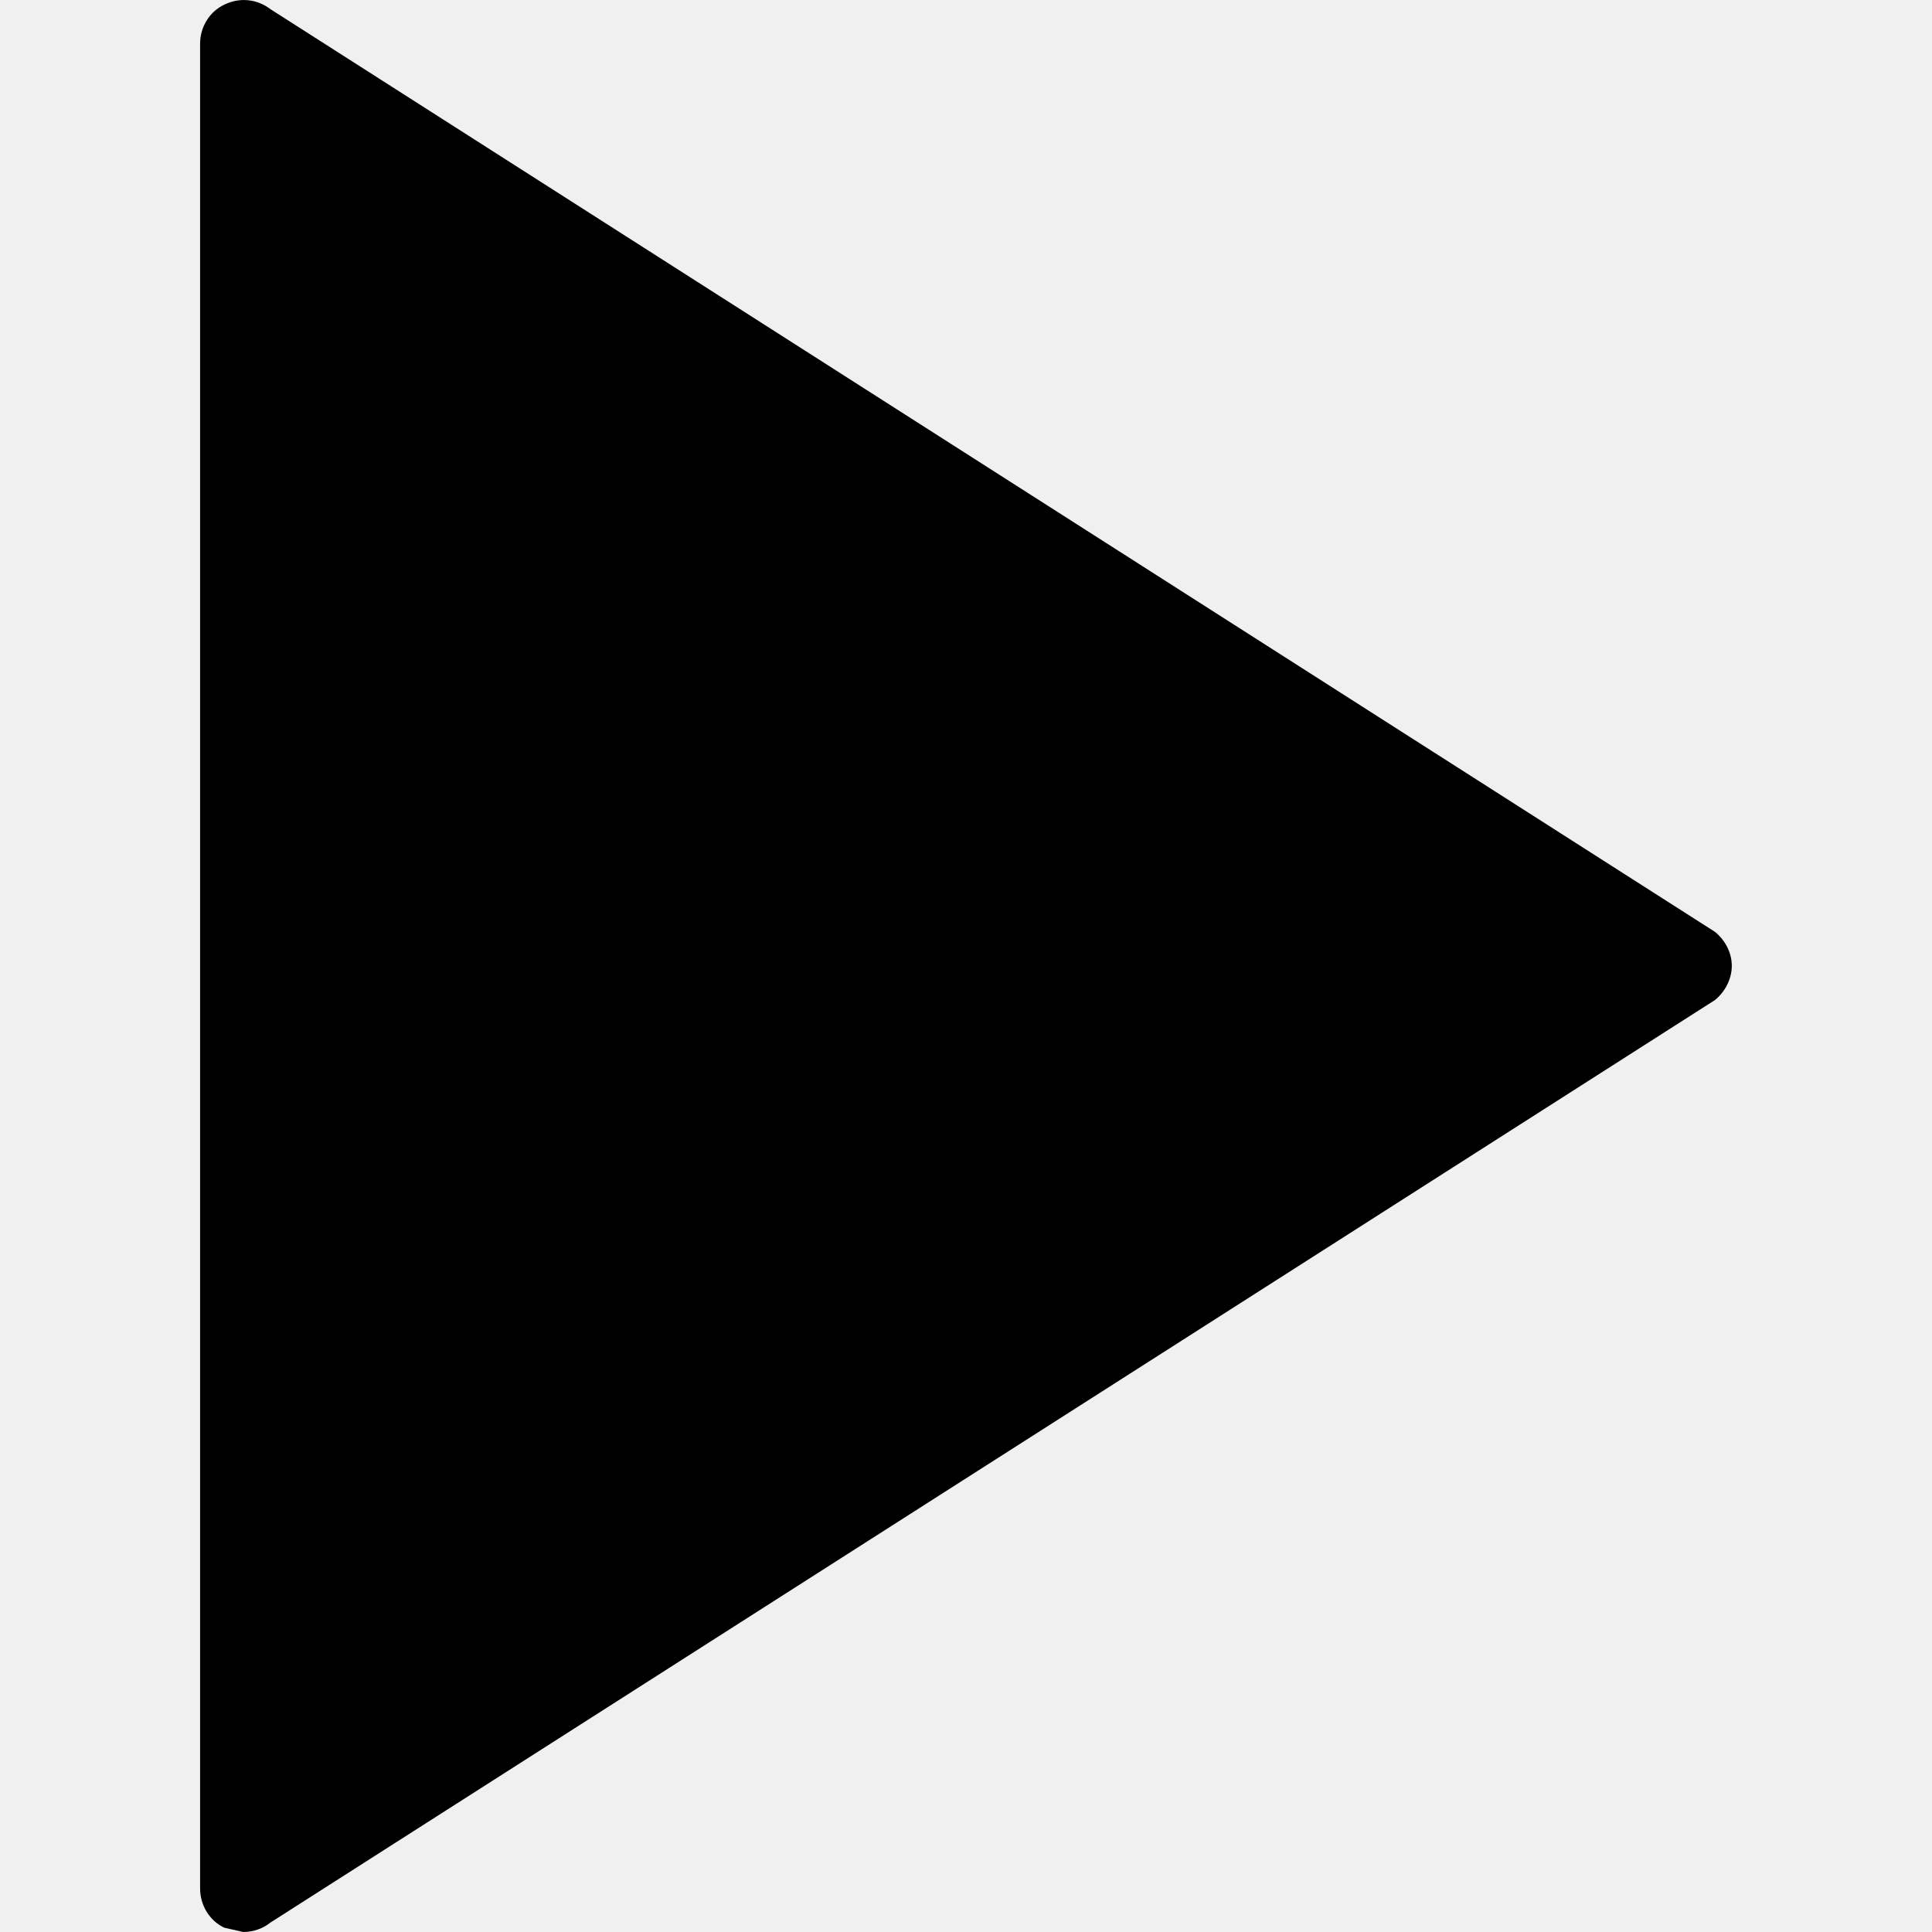
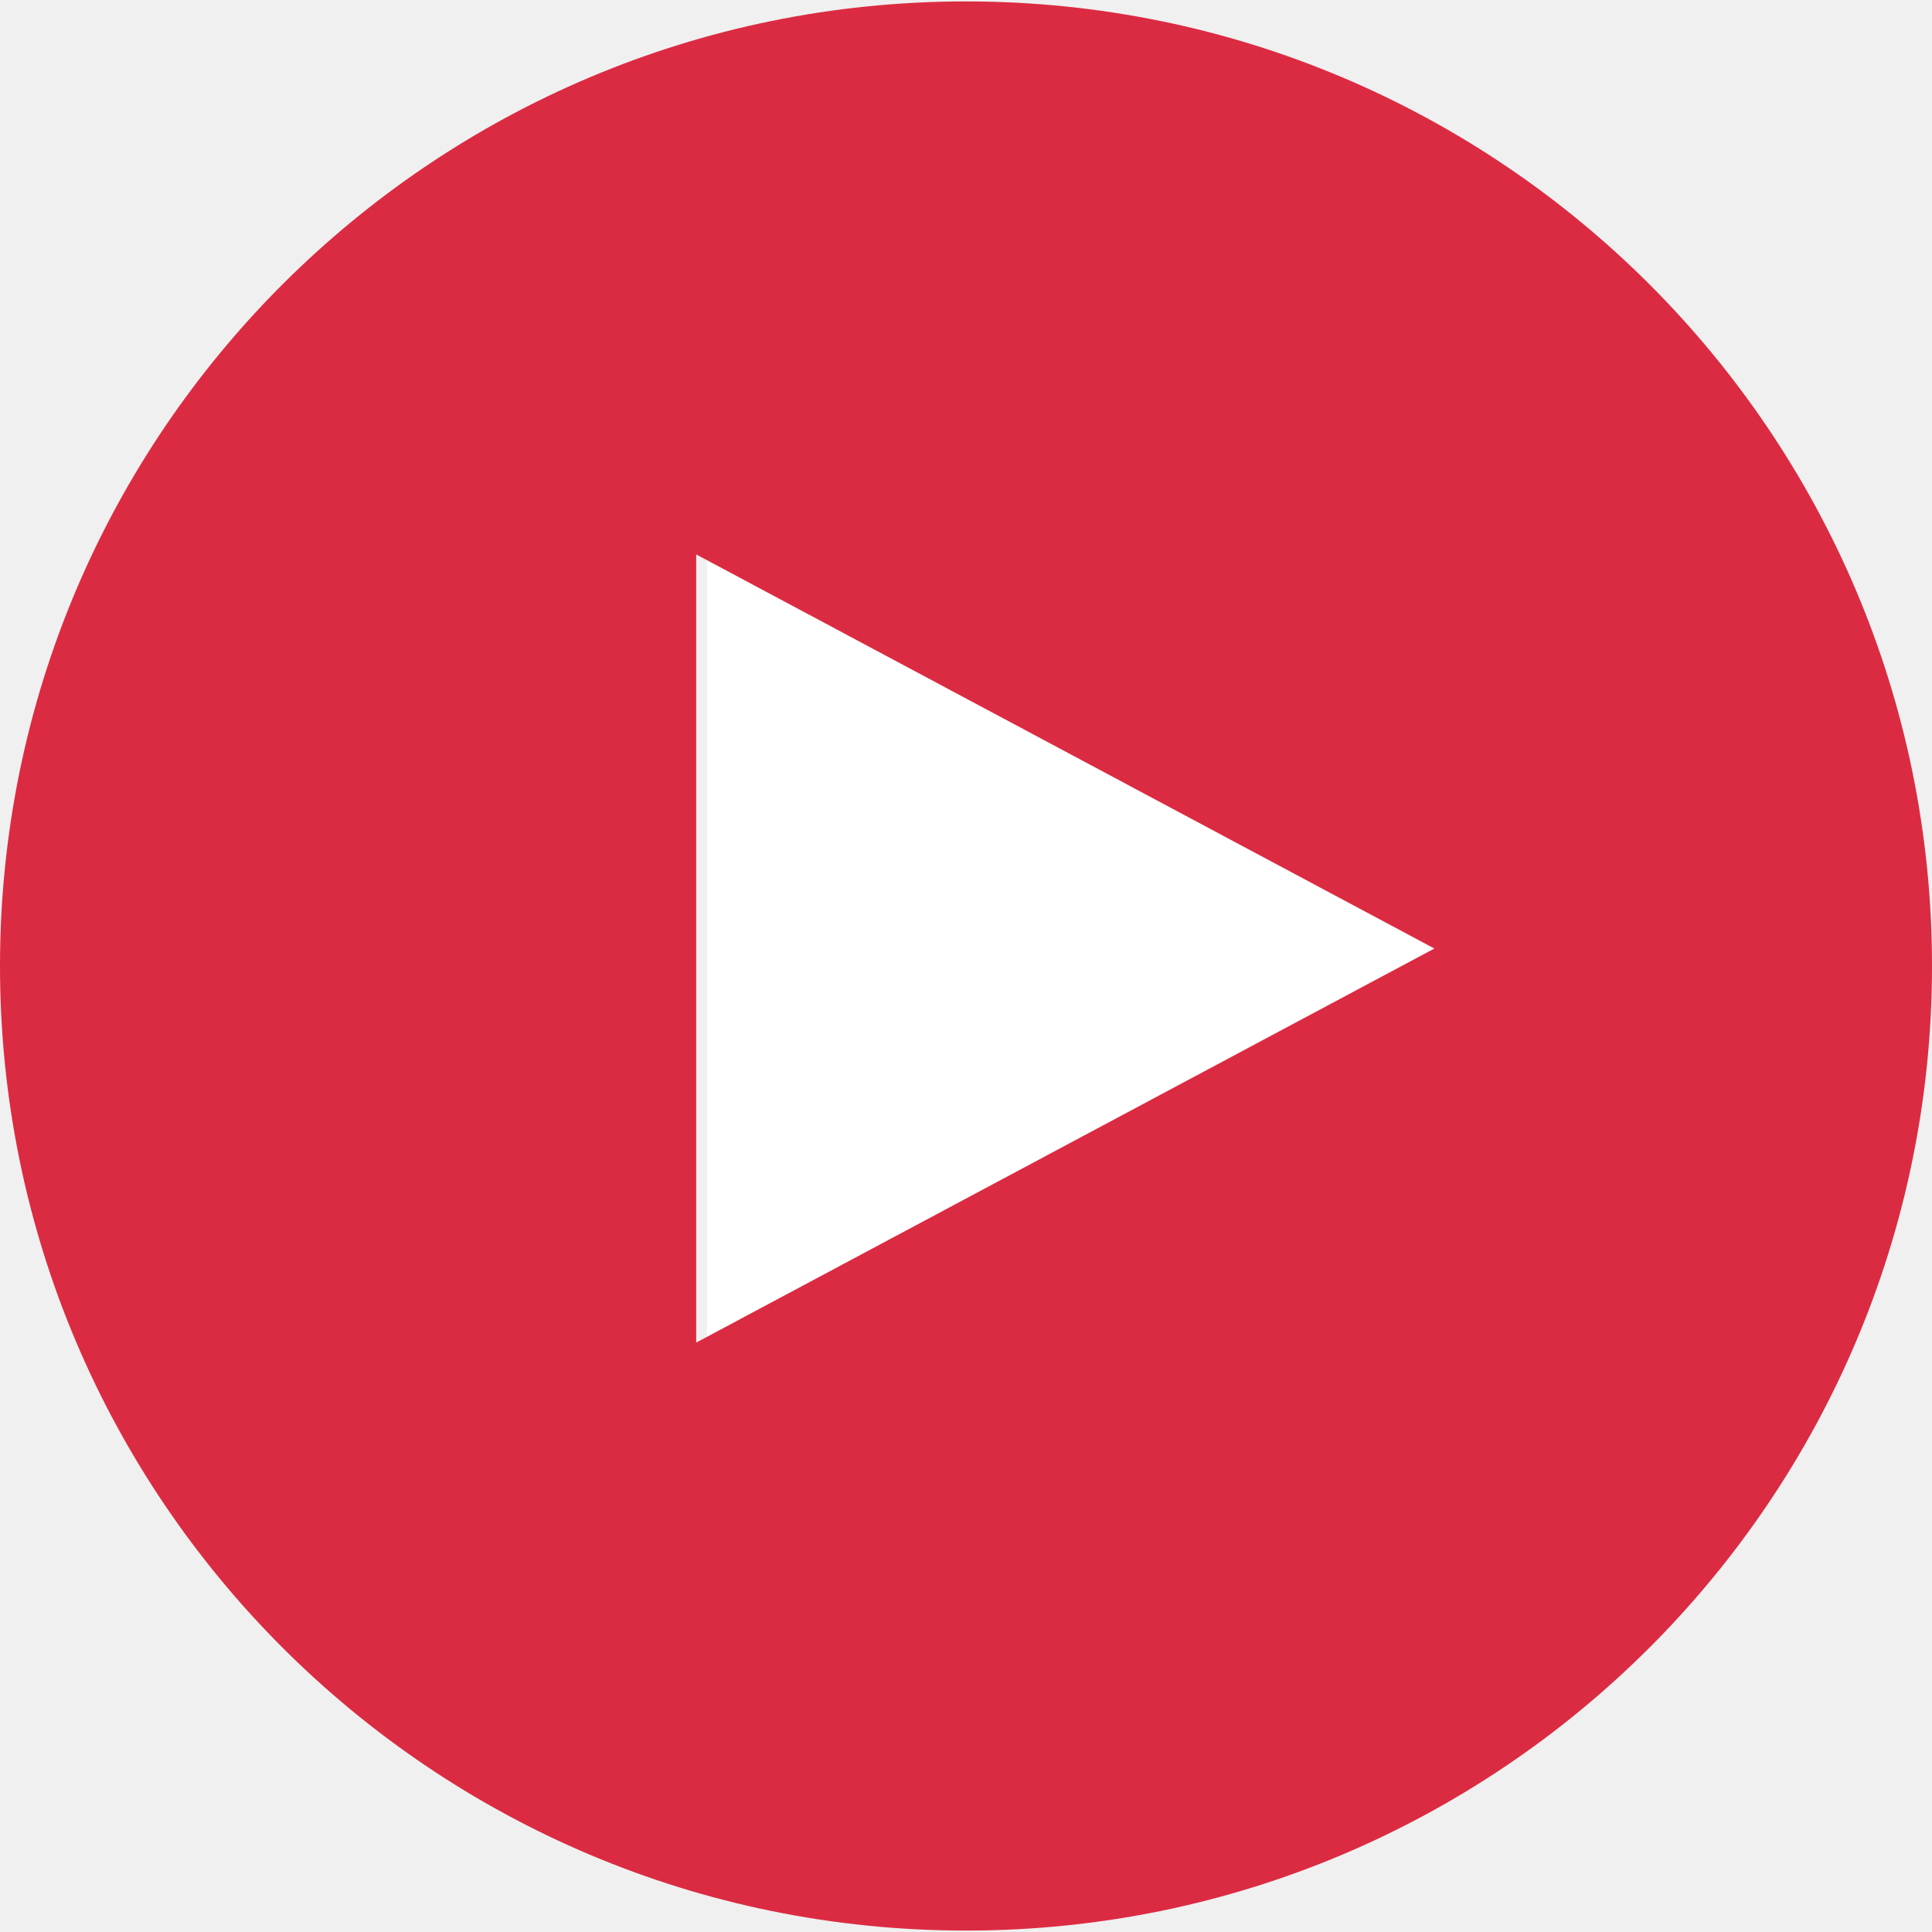
- <svg xmlns="http://www.w3.org/2000/svg" fill="#000000" height="800px" width="800px" version="1.1" id="Capa_1" viewBox="0 0 17.804 17.804" xml:space="preserve">
-   <g>
-     <g id="c98_play">
-       <path d="M2.067,0.043C2.21-0.028,2.372-0.008,2.493,0.085l13.312,8.503c0.094,0.078,0.154,0.191,0.154,0.313    c0,0.12-0.061,0.237-0.154,0.314L2.492,17.717c-0.07,0.057-0.162,0.087-0.25,0.087l-0.176-0.04    c-0.136-0.065-0.222-0.207-0.222-0.361V0.402C1.844,0.25,1.93,0.107,2.067,0.043z" />
-     </g>
-     <g id="Capa_1_78_">
- 	</g>
-   </g>
+ <svg xmlns="http://www.w3.org/2000/svg" height="800px" width="800px" version="1.1" id="Layer_1" viewBox="0 0 512 512" xml:space="preserve">
+   <polygon style="fill:#FFFFFF;" points="187.368,146.928 187.368,355.8 382.992,251.368 " />
+   <path style="fill:#DB2B42;" d="M256,0.376C114.616,0.376,0,114.824,0,256s114.616,255.624,256,255.624S512,397.176,512,256  S397.384,0.376,256,0.376z M184.496,146.928l195.624,104.44L184.496,355.8V146.928z" />
</svg>
